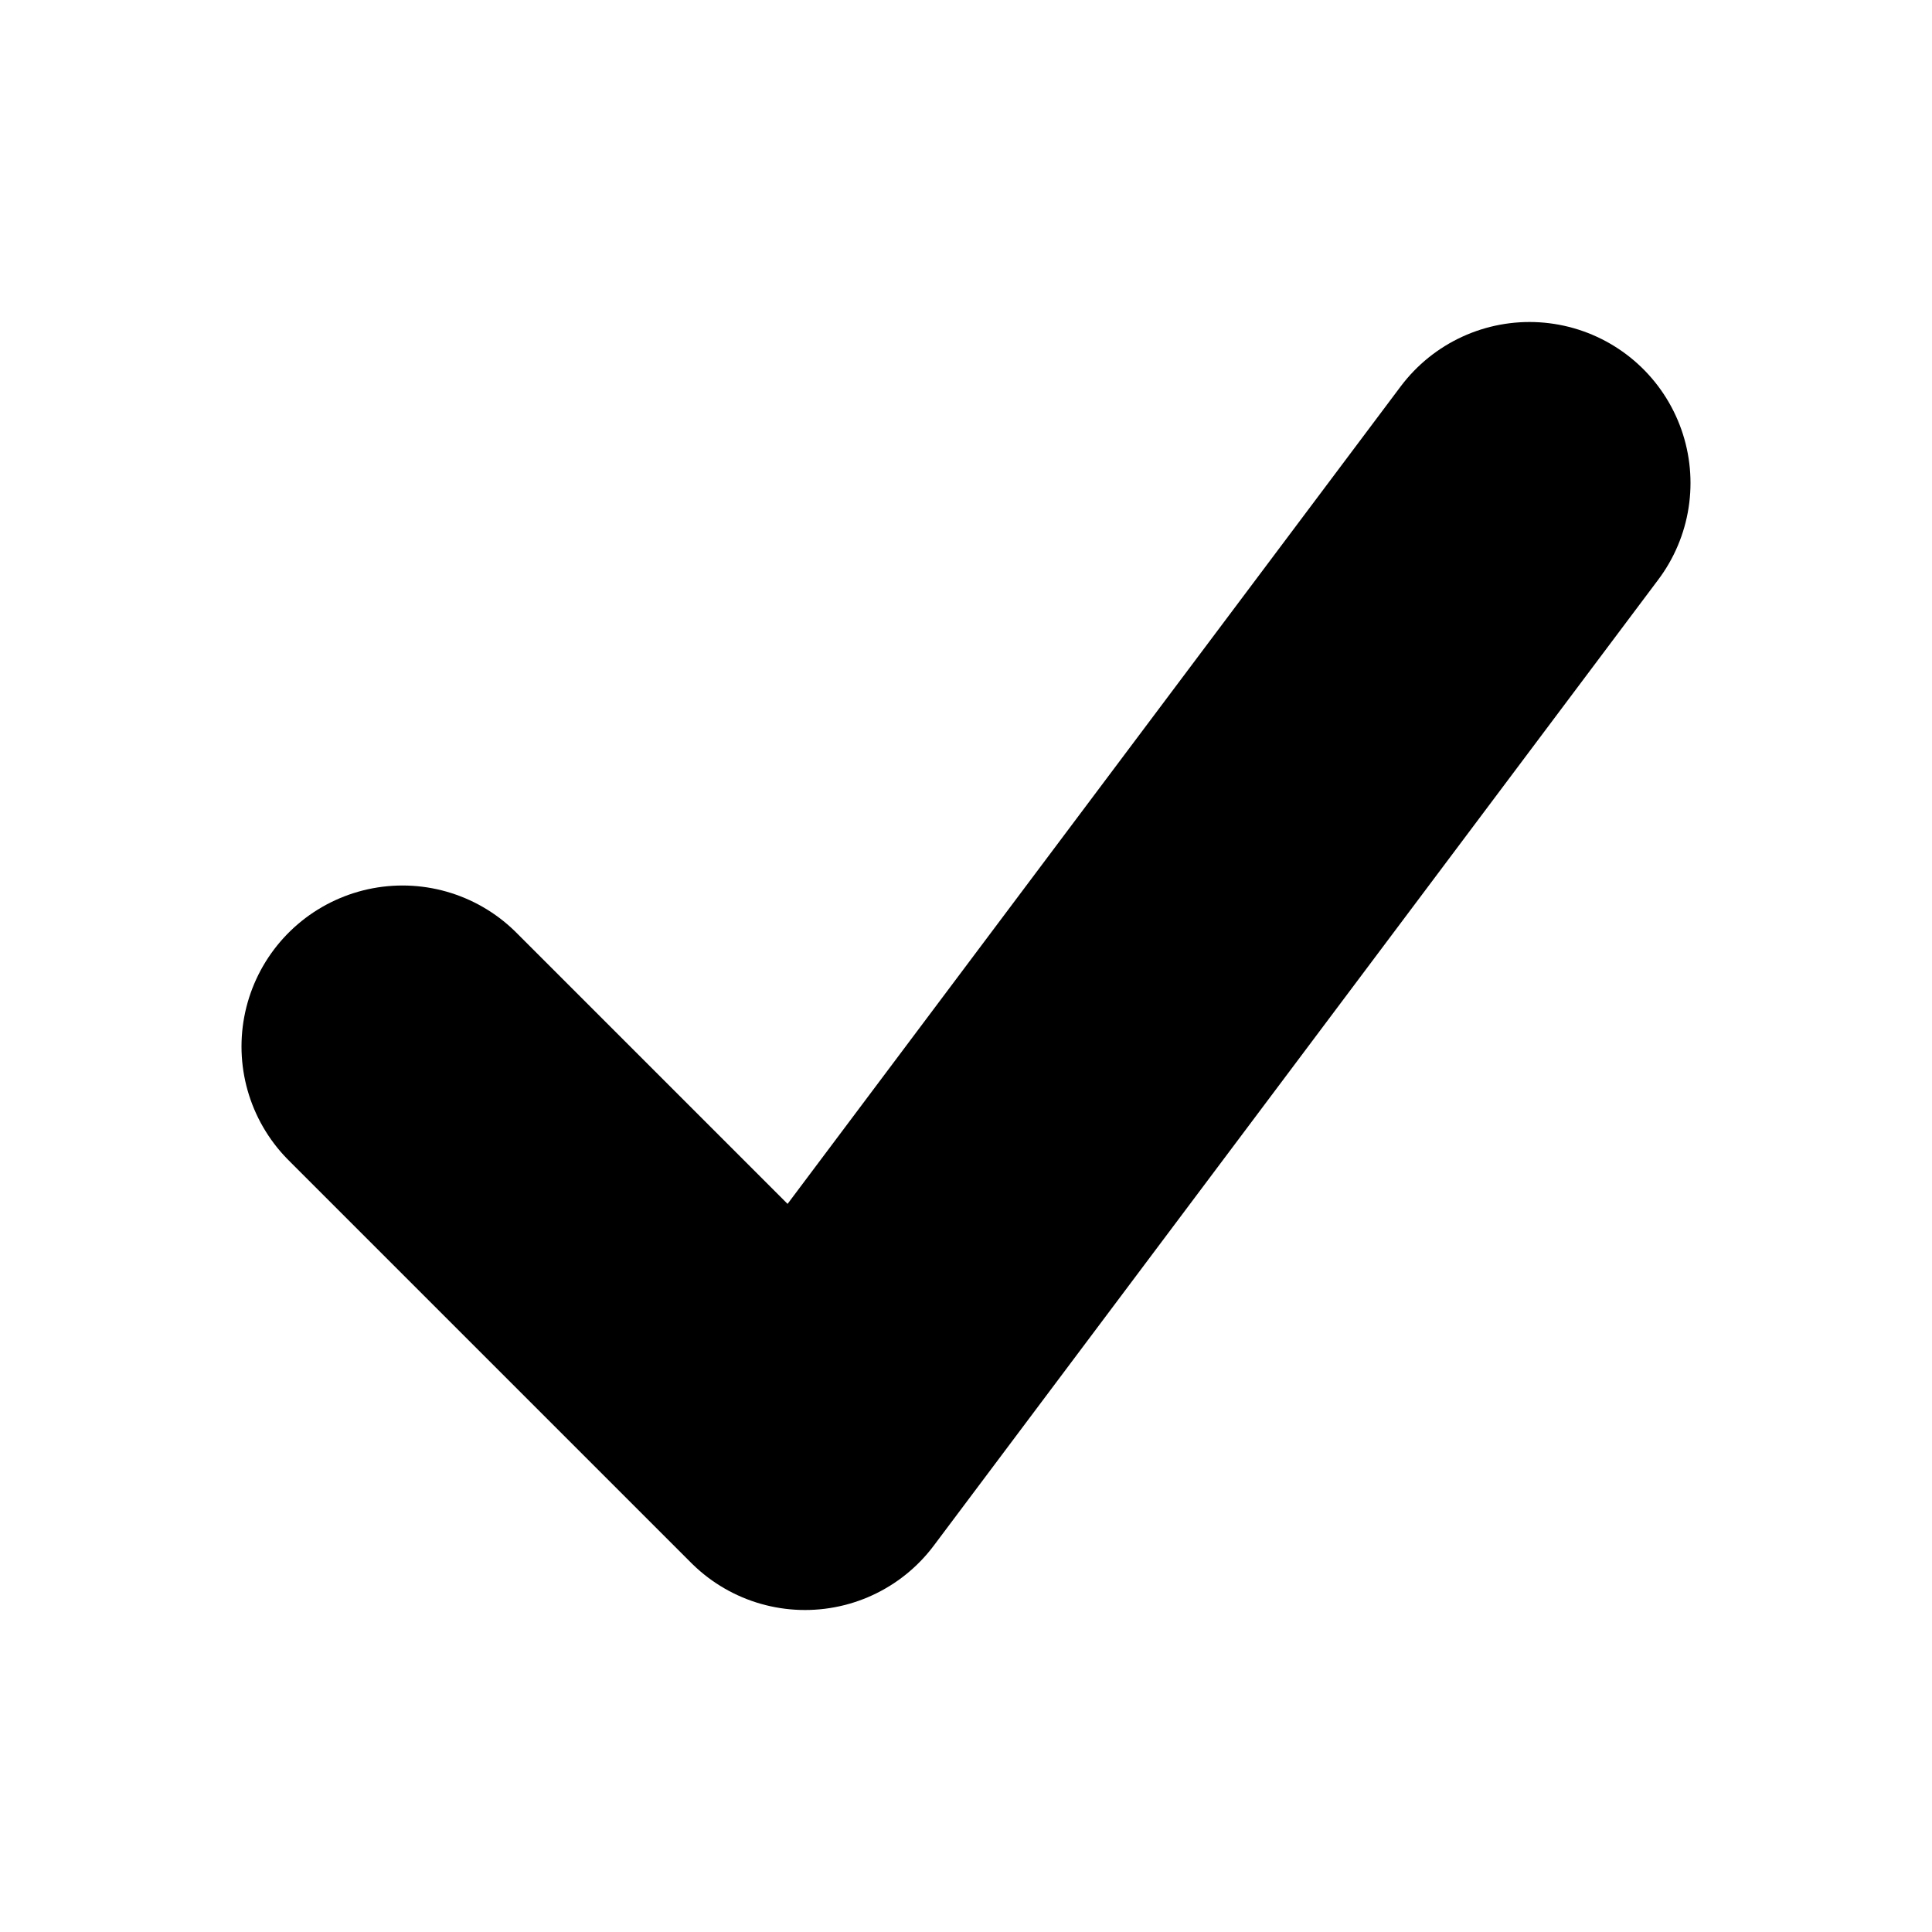
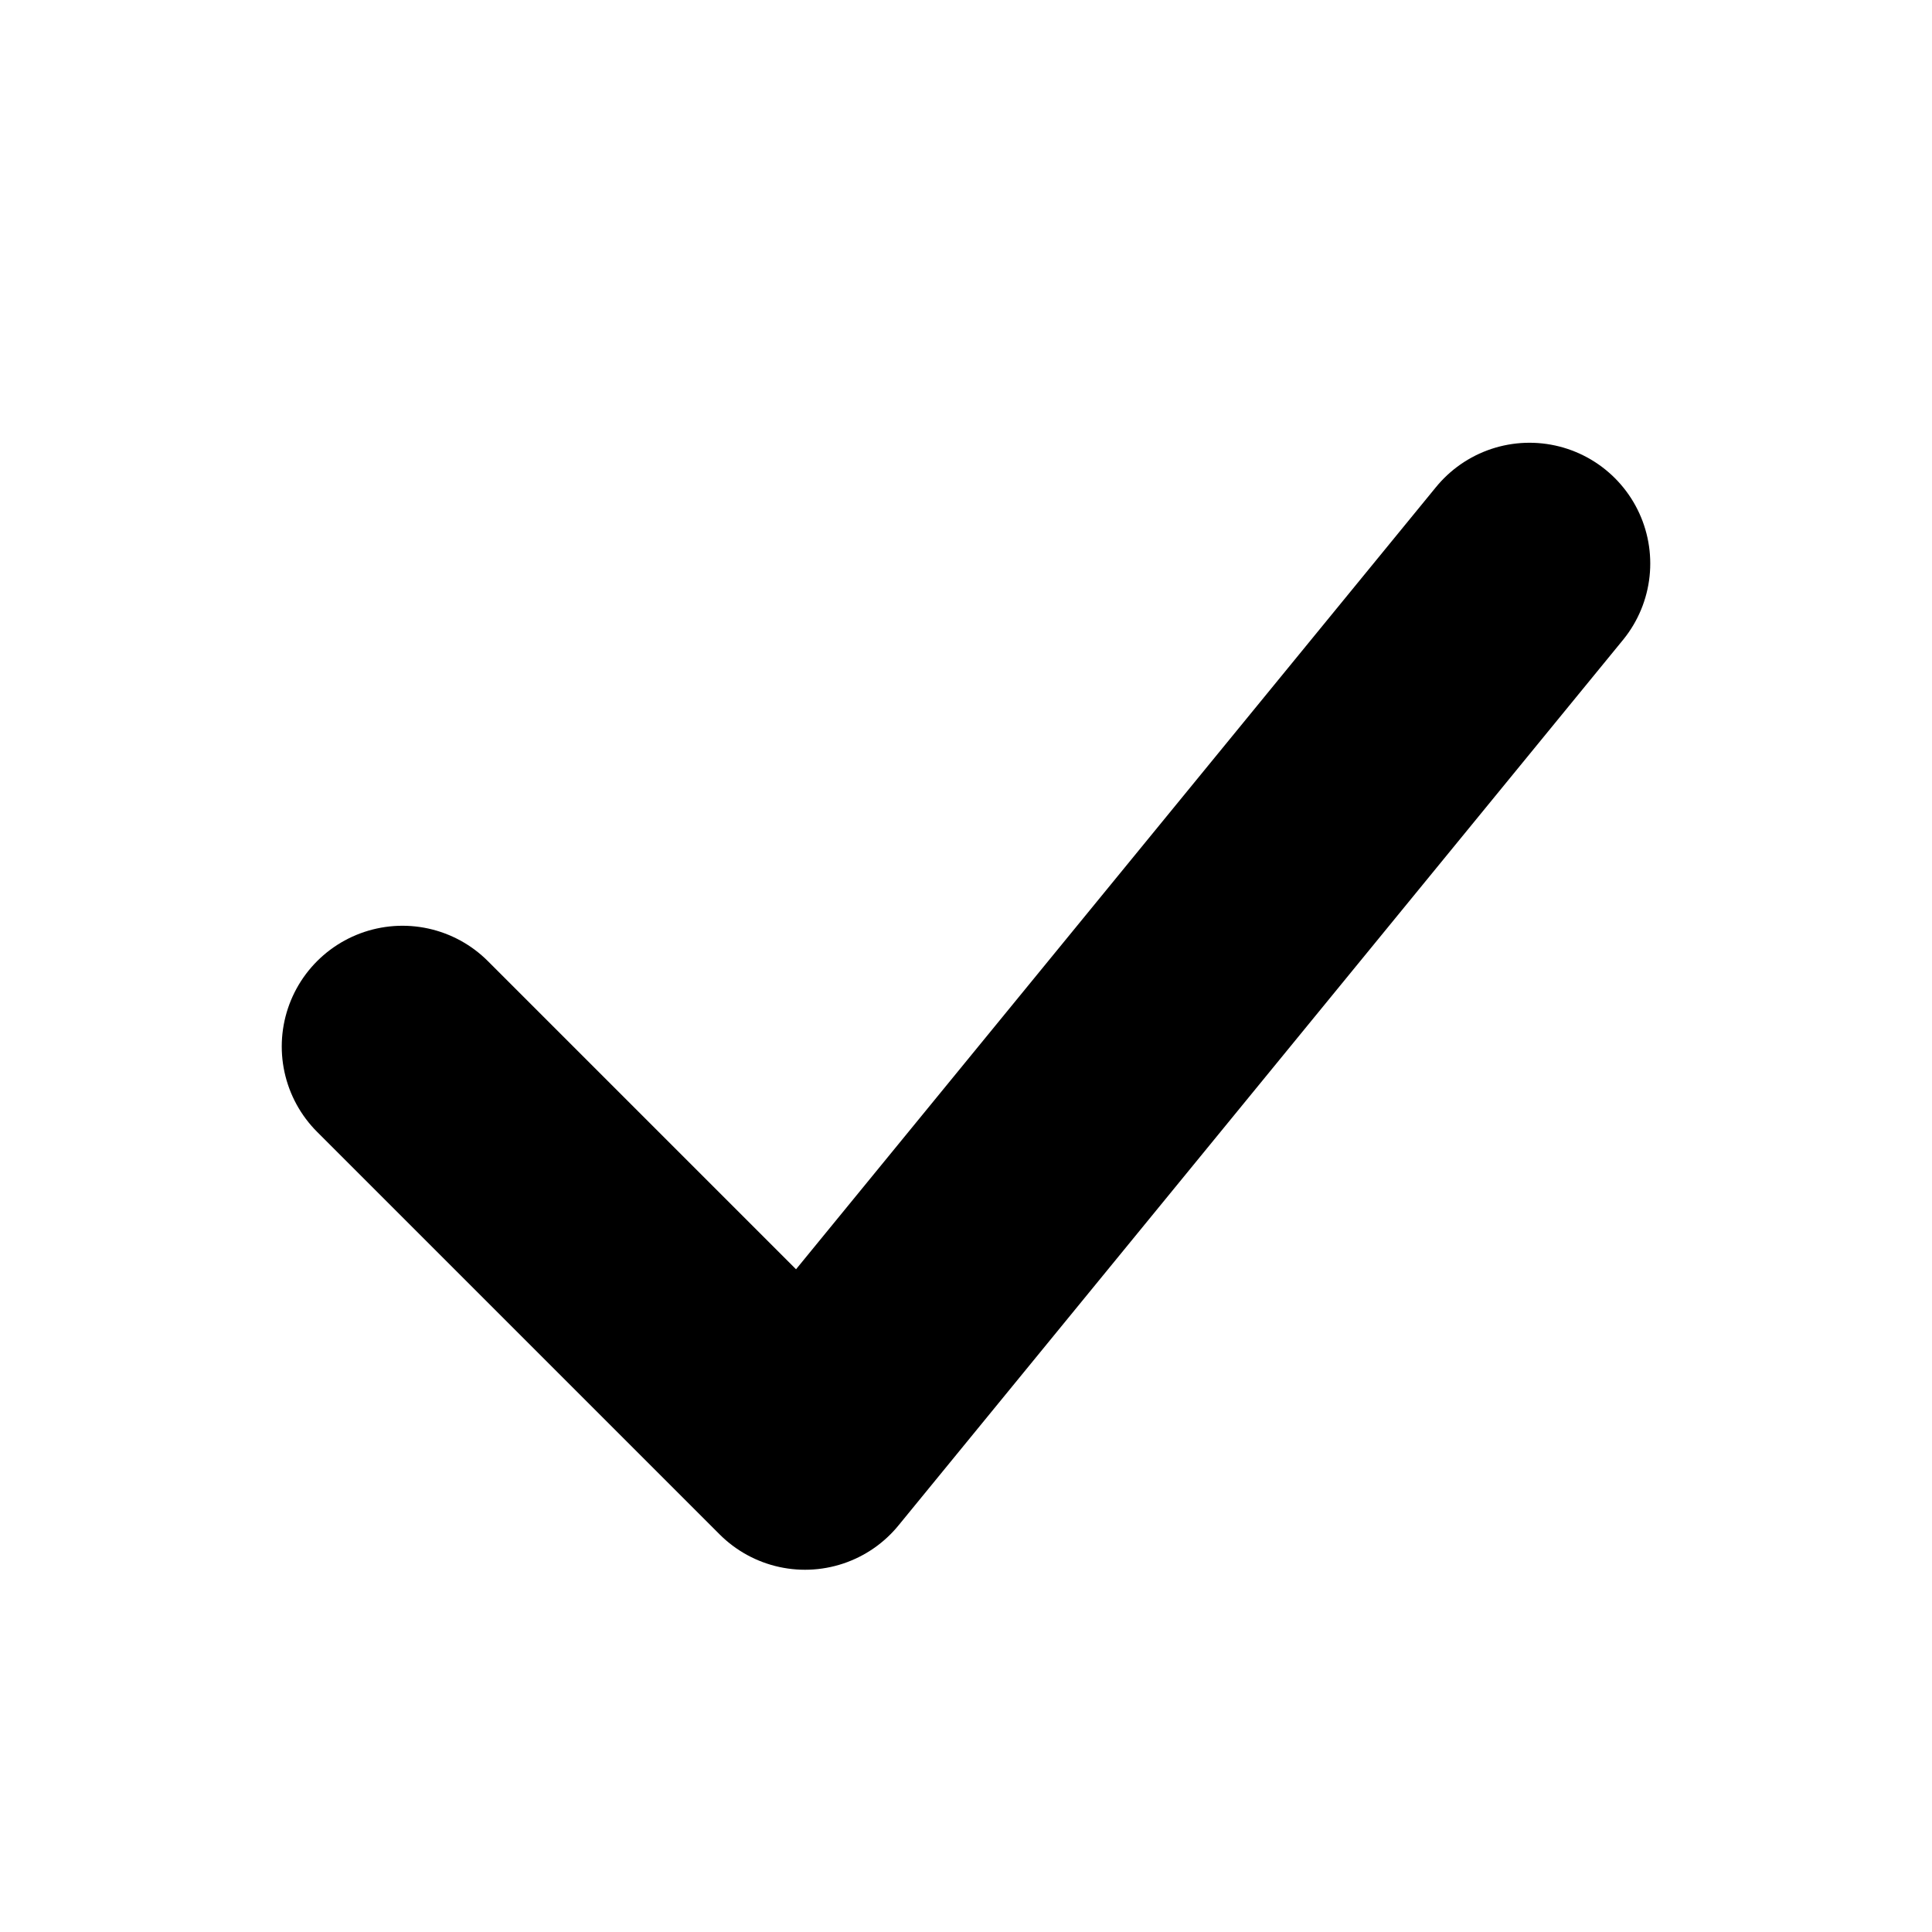
<svg xmlns="http://www.w3.org/2000/svg" viewBox="0 0 12 12">
-   <path d="M2.5 6.5L5 9L9.5 3" fill="none" stroke="currentColor" stroke-width="2" stroke-linecap="round" stroke-linejoin="round" />
+   <path d="M2.5 6.5L5 9L9.5 3.5" fill="none" stroke="currentColor" stroke-width="1.5" stroke-linecap="round" stroke-linejoin="round" />
</svg>
